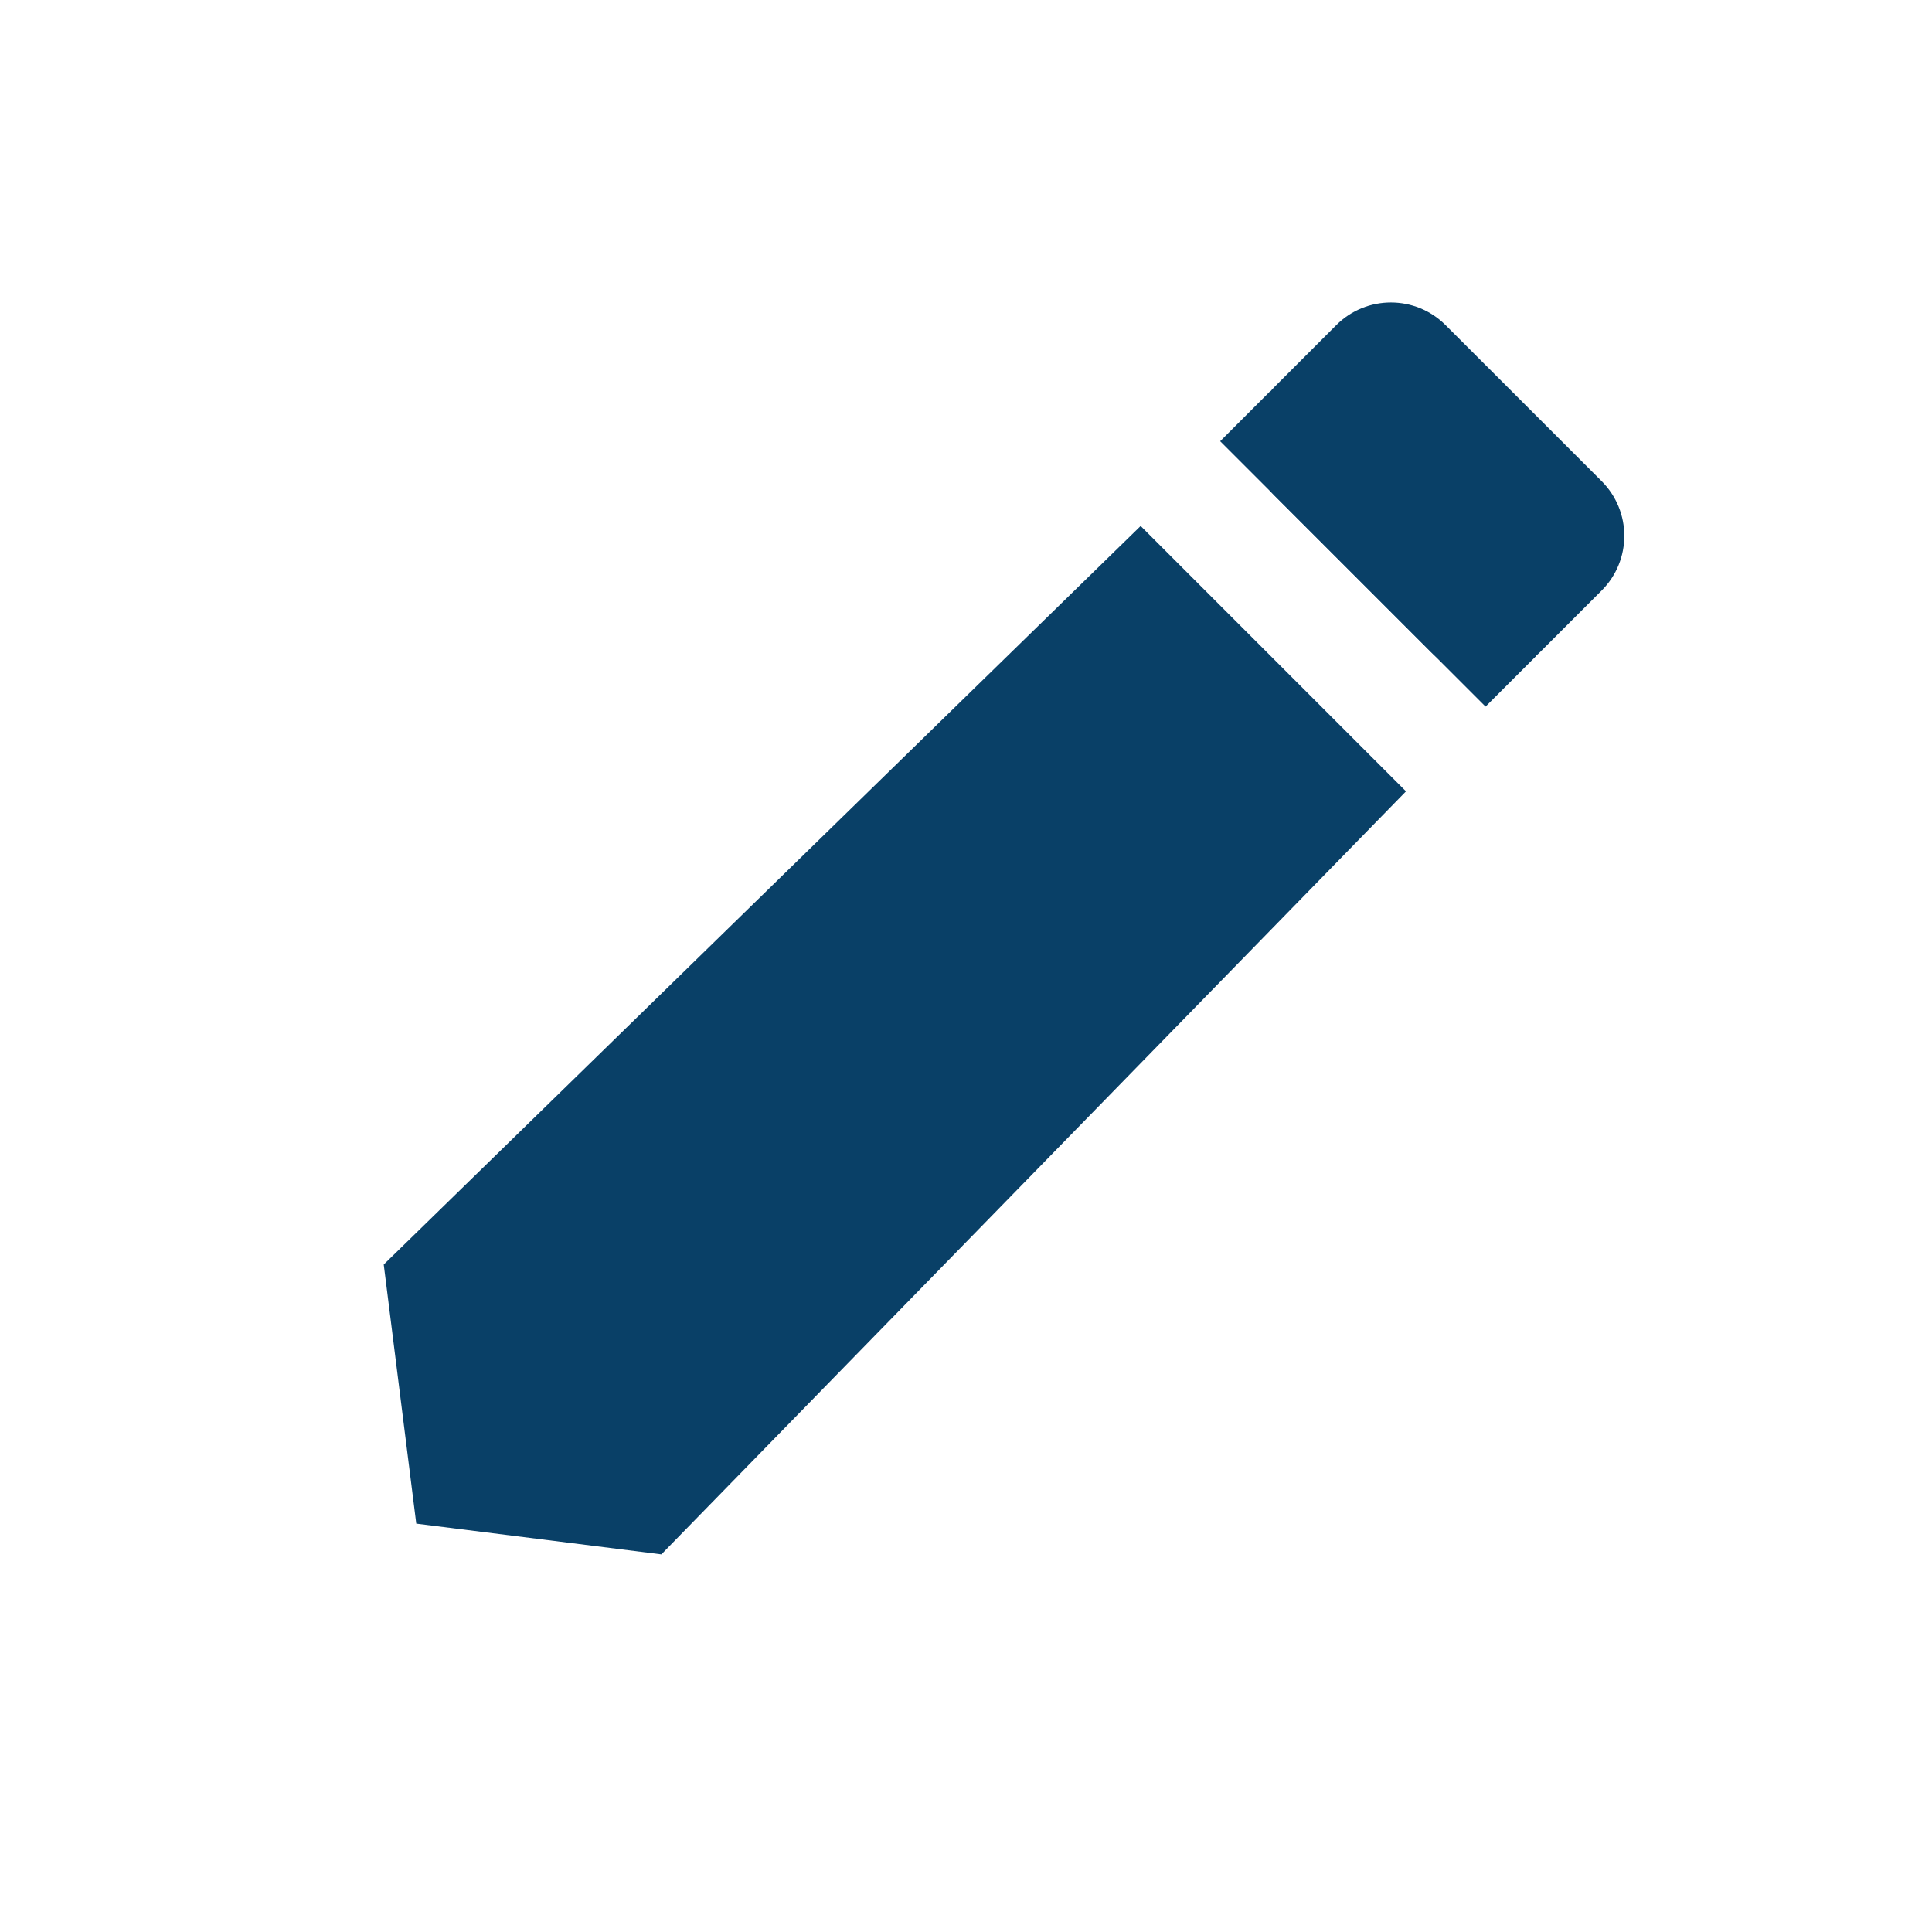
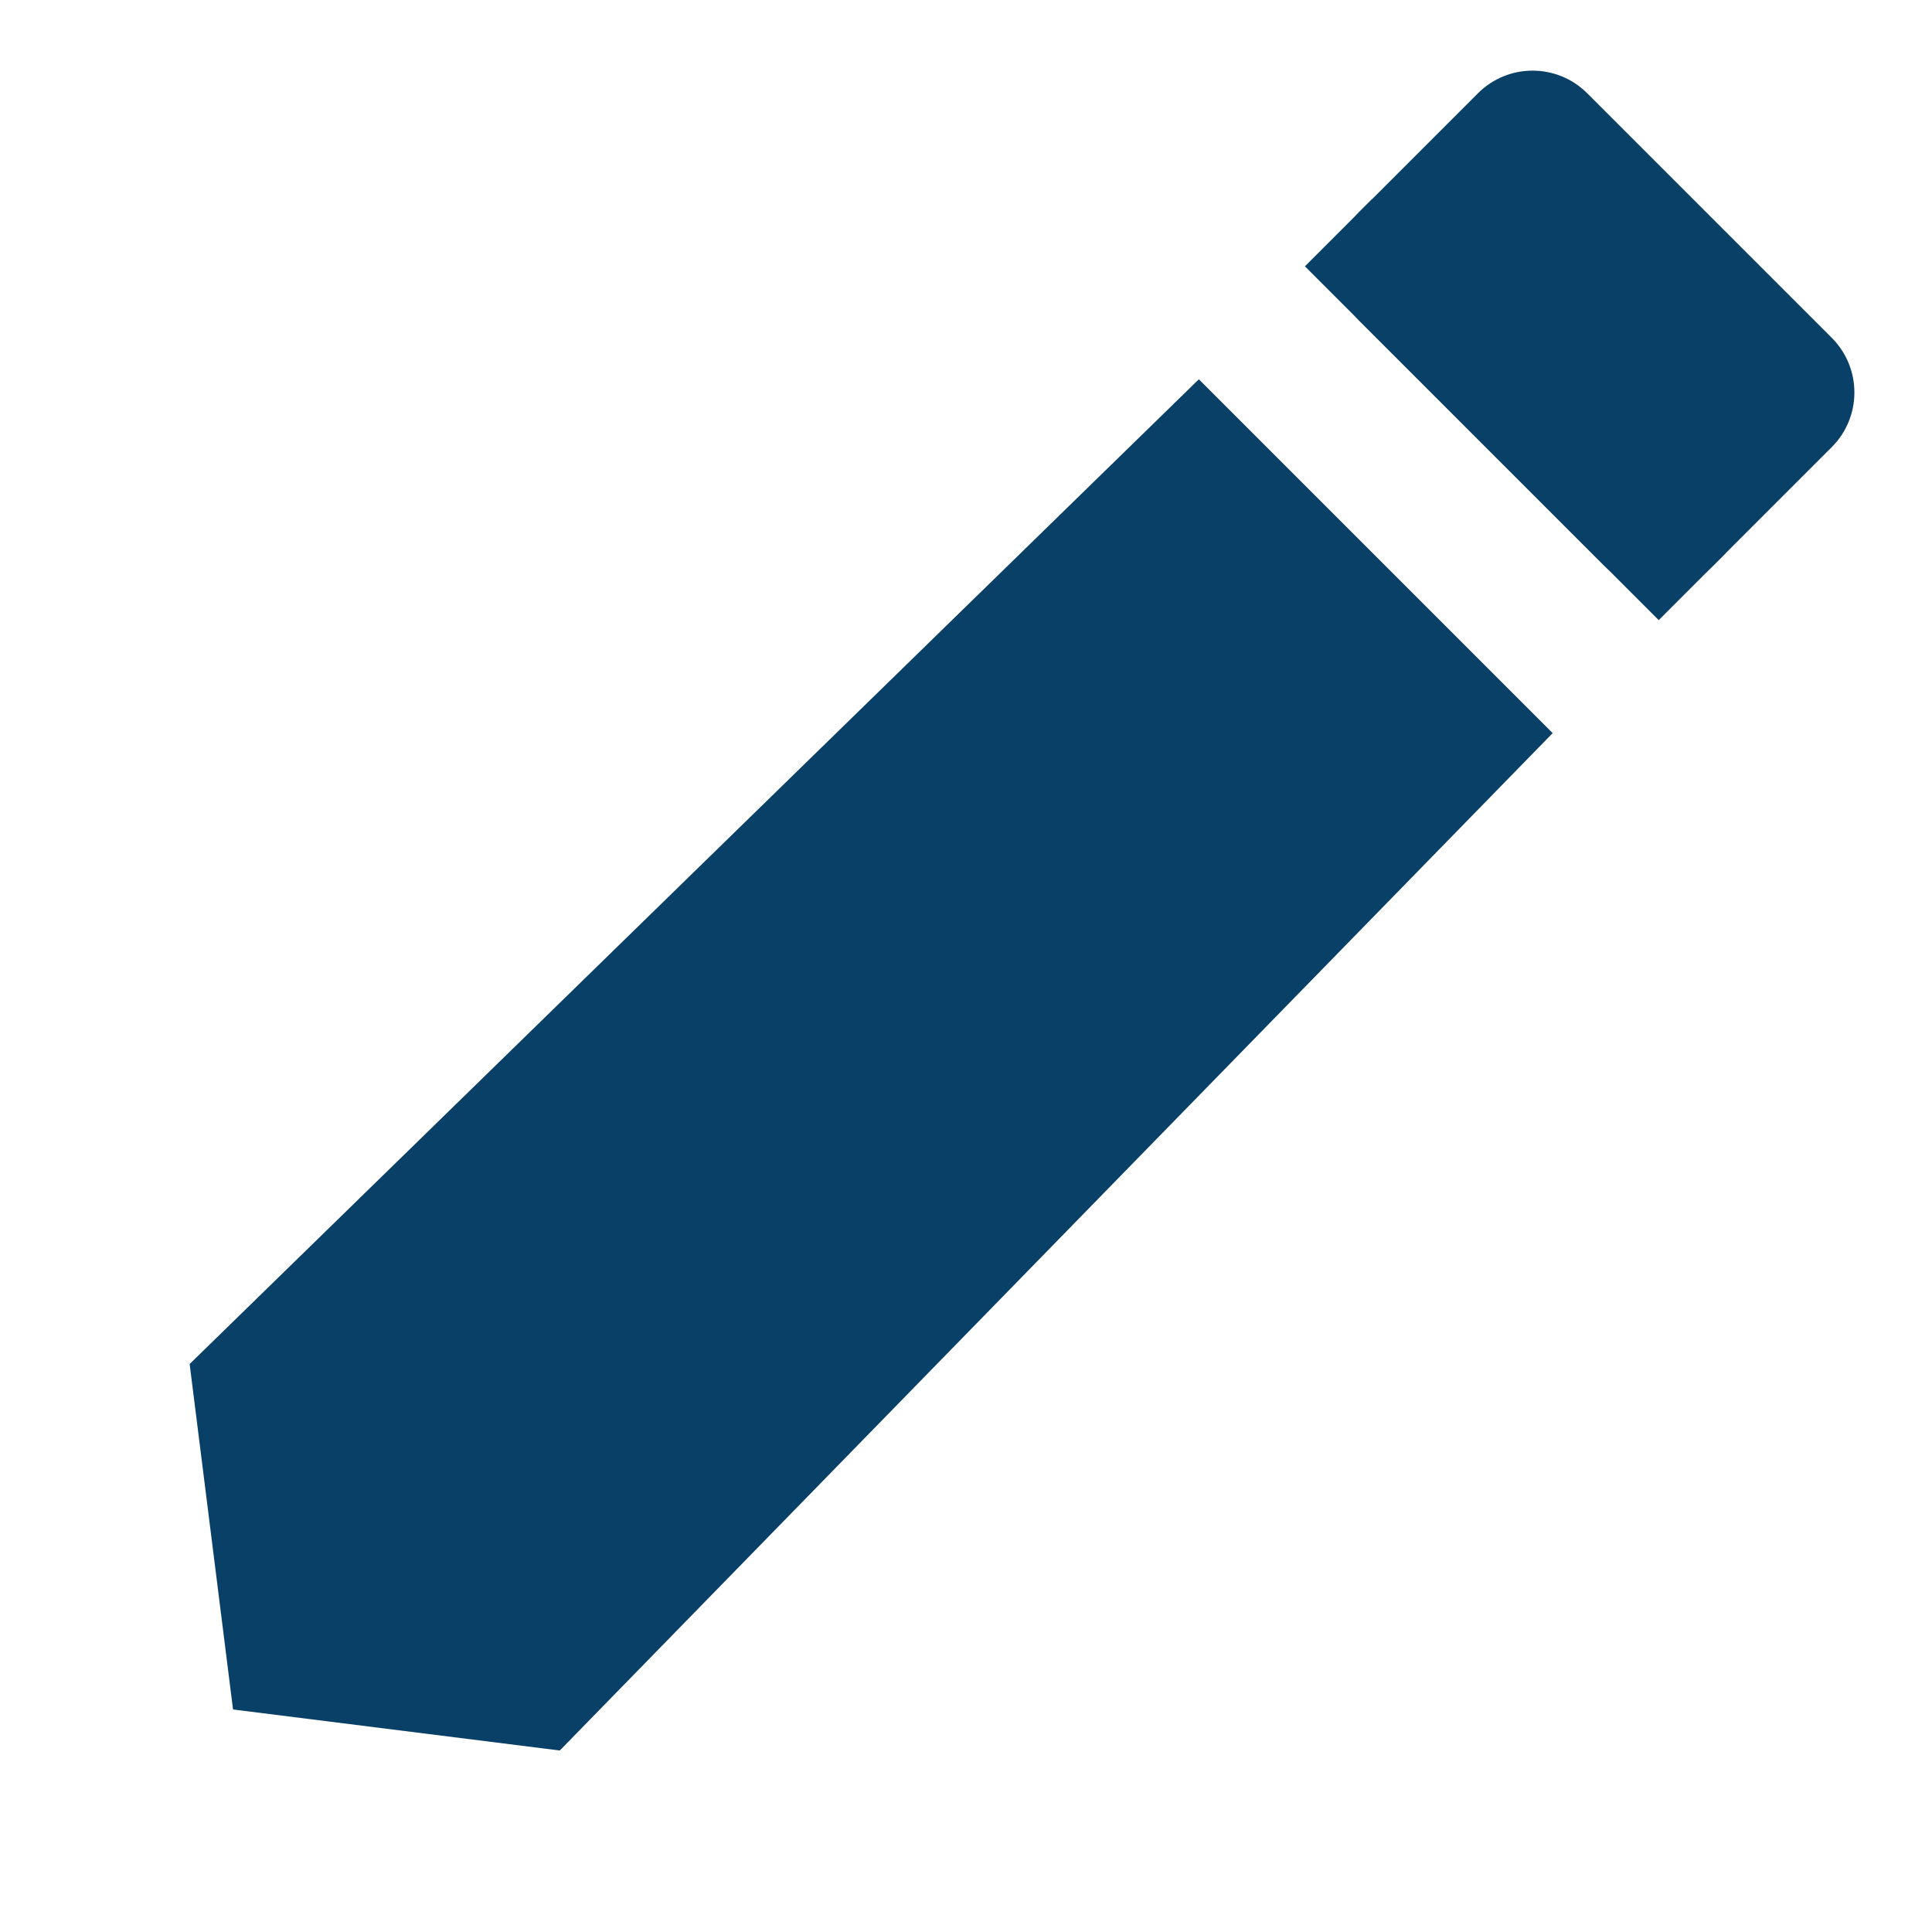
<svg xmlns="http://www.w3.org/2000/svg" width="50" height="50" viewBox="0 0 50 50" fill="none">
-   <mask id="mask0_351_89" style="mask-type:alpha" maskUnits="userSpaceOnUse" x="0" y="0" width="50" height="50">
+   <mask id="mask0_351_126" style="mask-type:alpha" maskUnits="userSpaceOnUse" x="0" y="0" width="50" height="50">
    <rect width="50" height="50" fill="#D9D9D9" />
  </mask>
-   <g mask="url(#mask0_351_89)">
-     <path d="M9.931 32.726L29.52 13.612L36.387 20.48L17.116 40.227L10.773 39.431L9.931 32.726Z" fill="#094067" />
-     <path d="M32.992 12.833C32.211 12.052 32.211 10.786 32.992 10.005L34.583 8.414C35.364 7.633 36.63 7.633 37.411 8.414L41.451 12.453C42.232 13.235 42.232 14.501 41.451 15.282L39.86 16.873C39.079 17.654 37.812 17.654 37.032 16.873L32.992 12.833Z" fill="#094067" />
-     <path d="M31.578 11.419L32.878 10.119L39.746 16.987L38.446 18.287L31.578 11.419Z" fill="#094067" />
+   <g mask="url(#mask0_351_126)">
+     <path d="M4.908 35.301L31.026 9.816L40.183 18.973L14.487 45.303L6.031 44.241L4.908 35.301Z" fill="#094067" />
+     <path d="M35.185 8.306C34.404 7.525 34.404 6.259 35.185 5.478L38.249 2.414C39.03 1.633 40.296 1.633 41.077 2.414L47.406 8.743C48.187 9.524 48.187 10.79 47.406 11.571L44.342 14.635C43.561 15.416 42.294 15.416 41.513 14.635L35.185 8.306Z" fill="#094067" />
+     <path d="M33.771 6.892L35.504 5.159L44.661 14.315L42.928 16.049L33.771 6.892Z" fill="#094067" />
  </g>
</svg>
